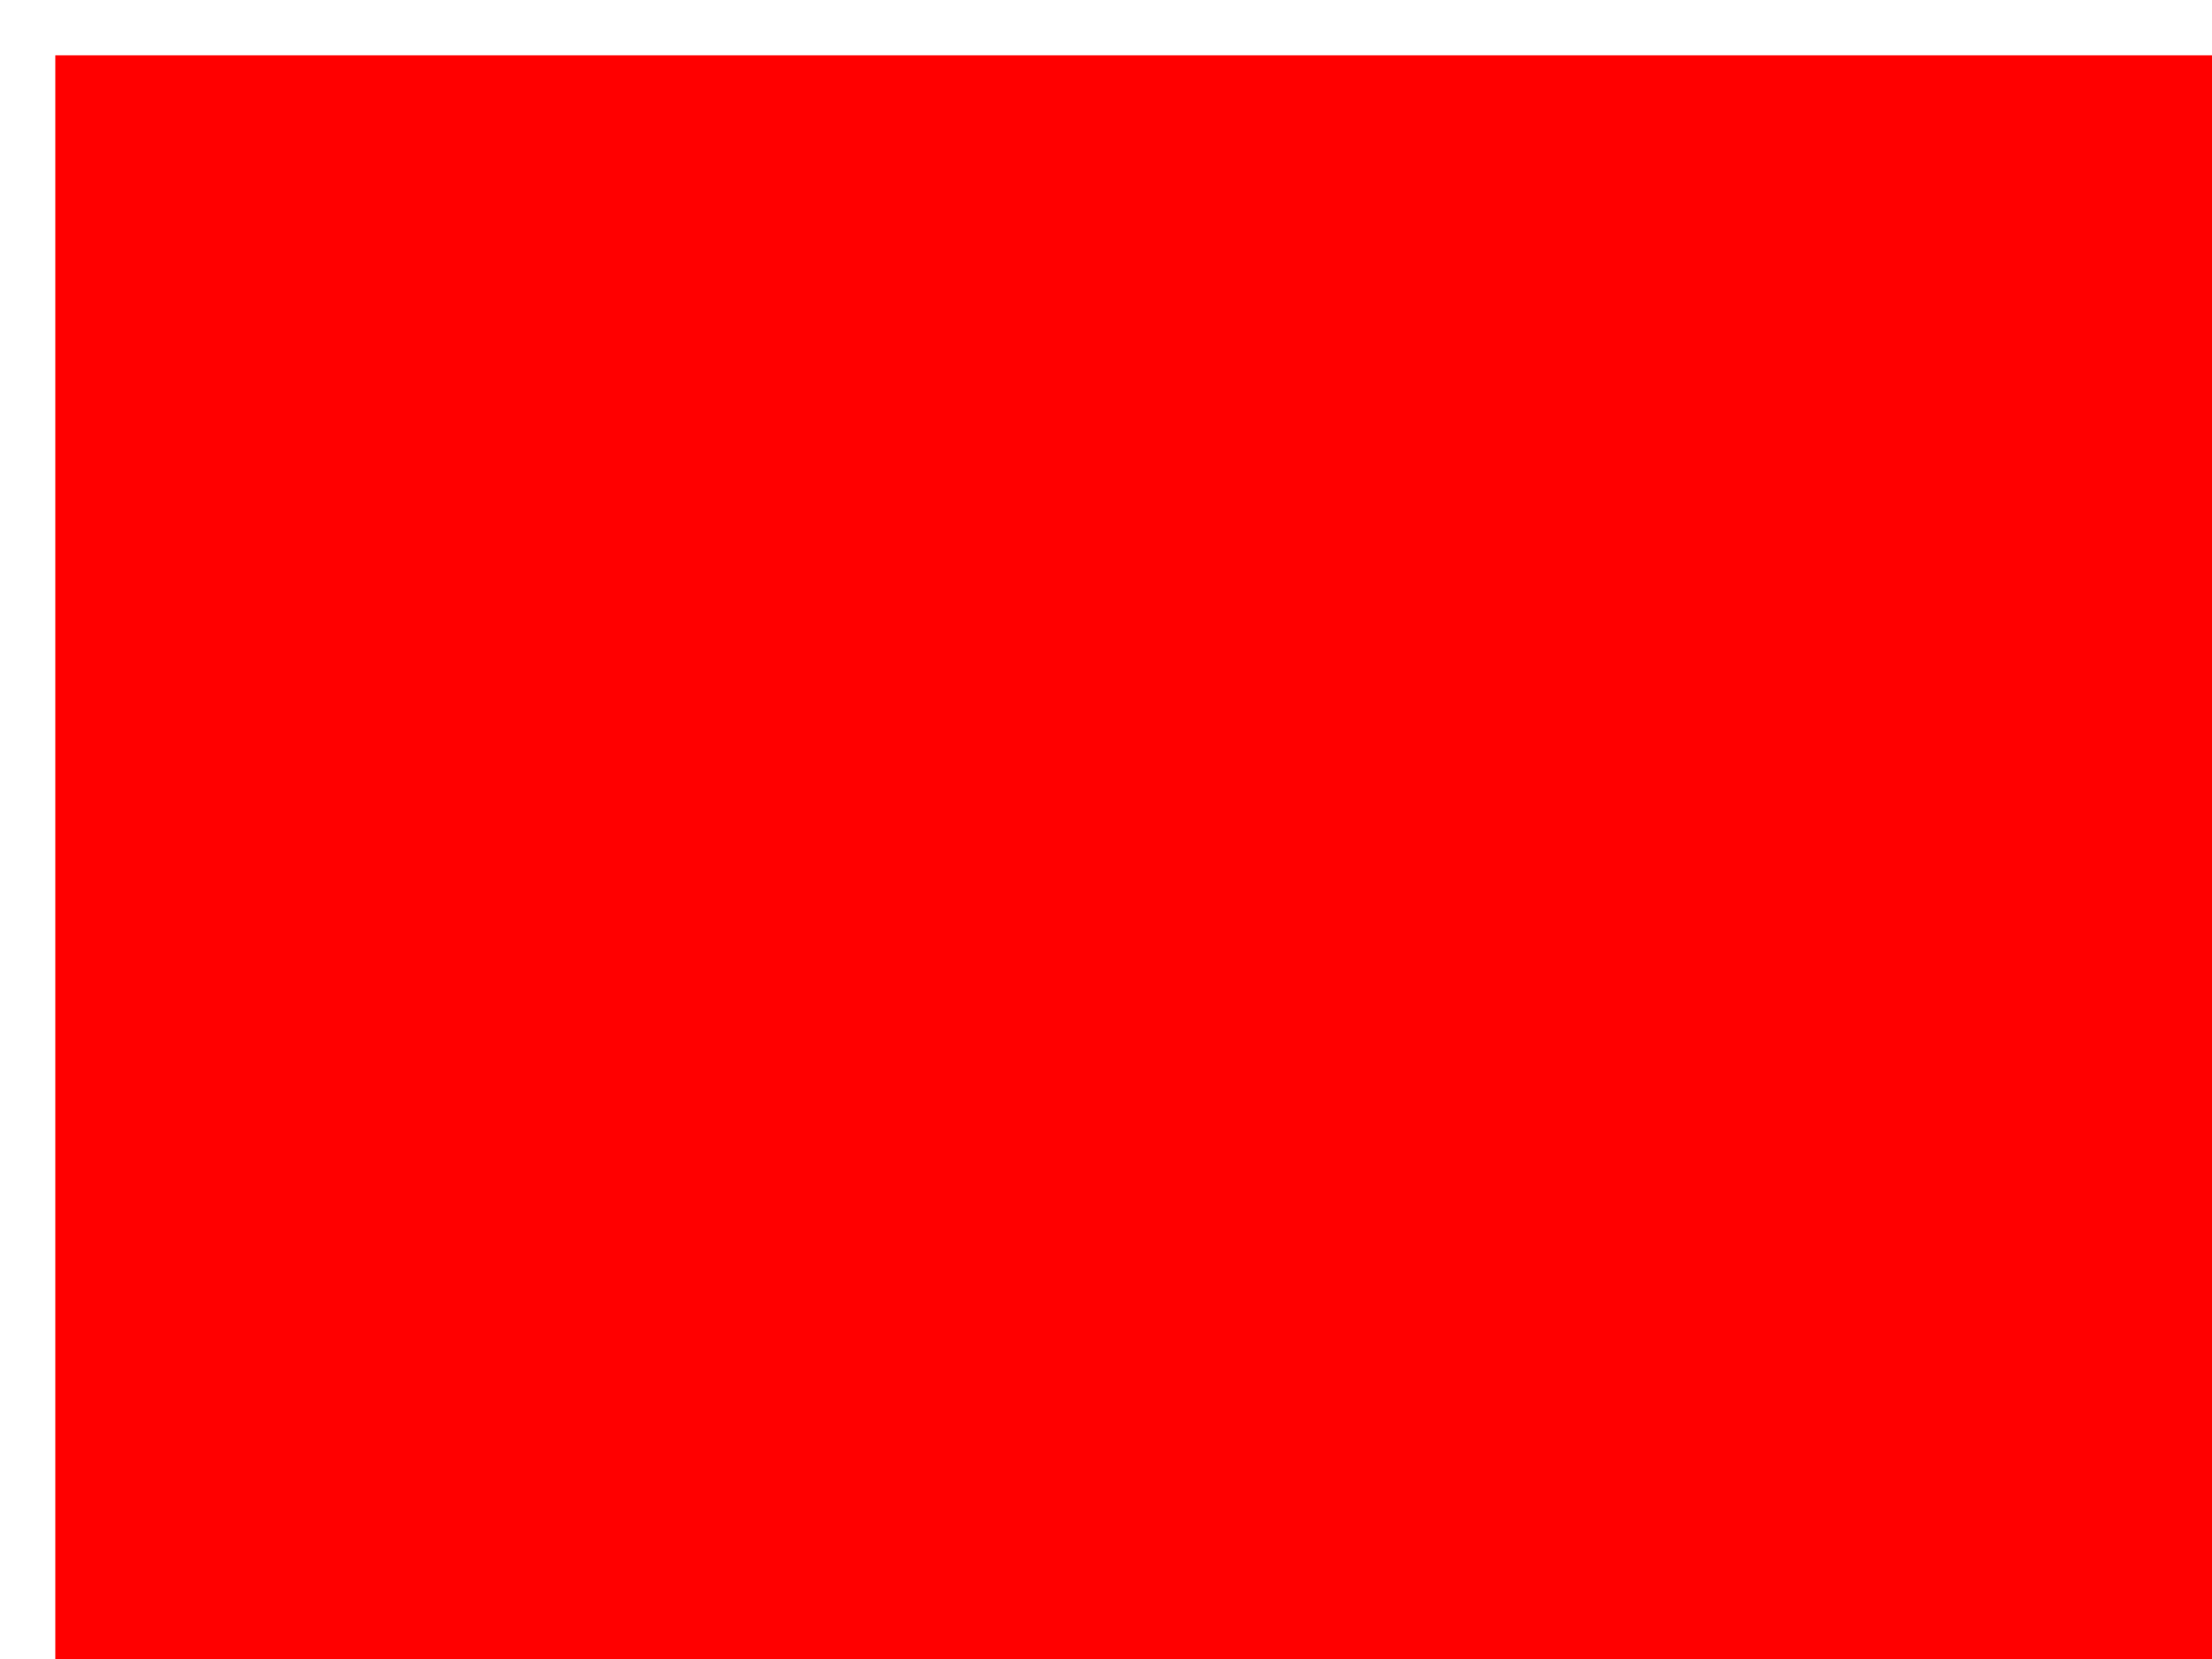
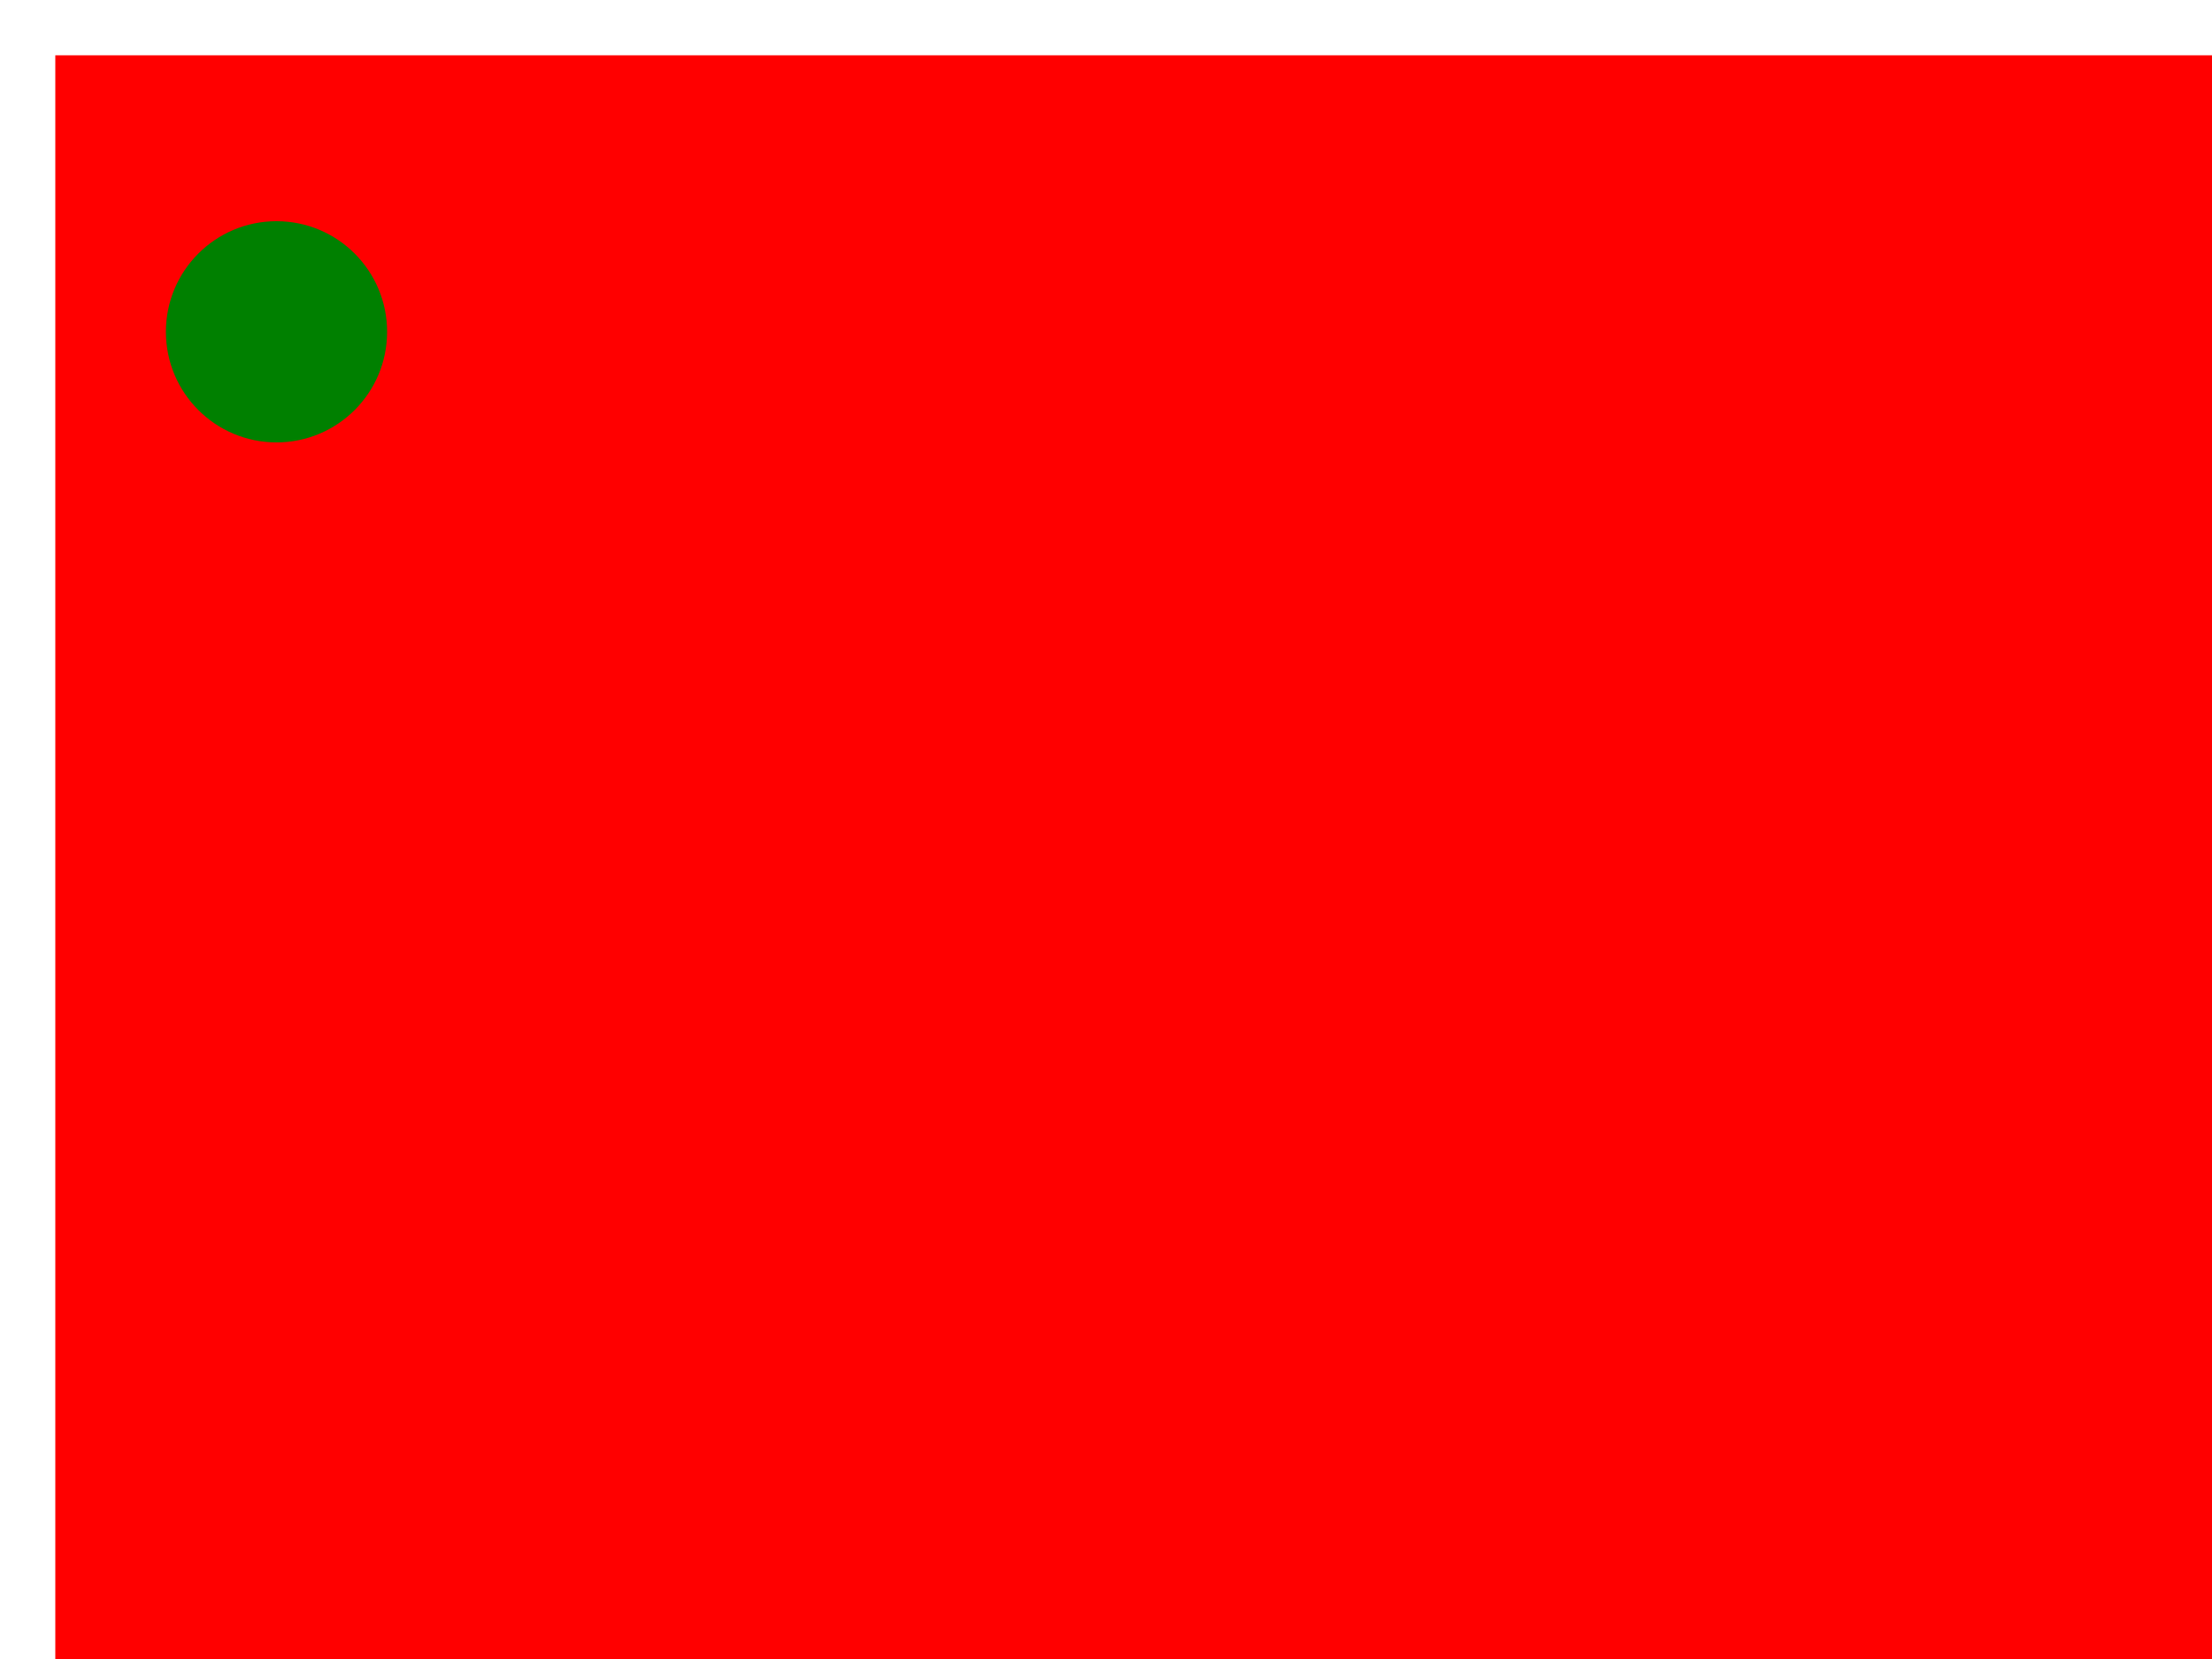
<svg xmlns="http://www.w3.org/2000/svg">
  <style>h1 {
color: green;margin-bottom: 2em;}
h2 {
color: redmargin-bottom: 1em}
</style>
  <rect x="10" y="10" width="400" height="300" style="fill: red;" />
+   <circle cx="50" cy="60" r="20" style="fill: green;" />
</svg>
